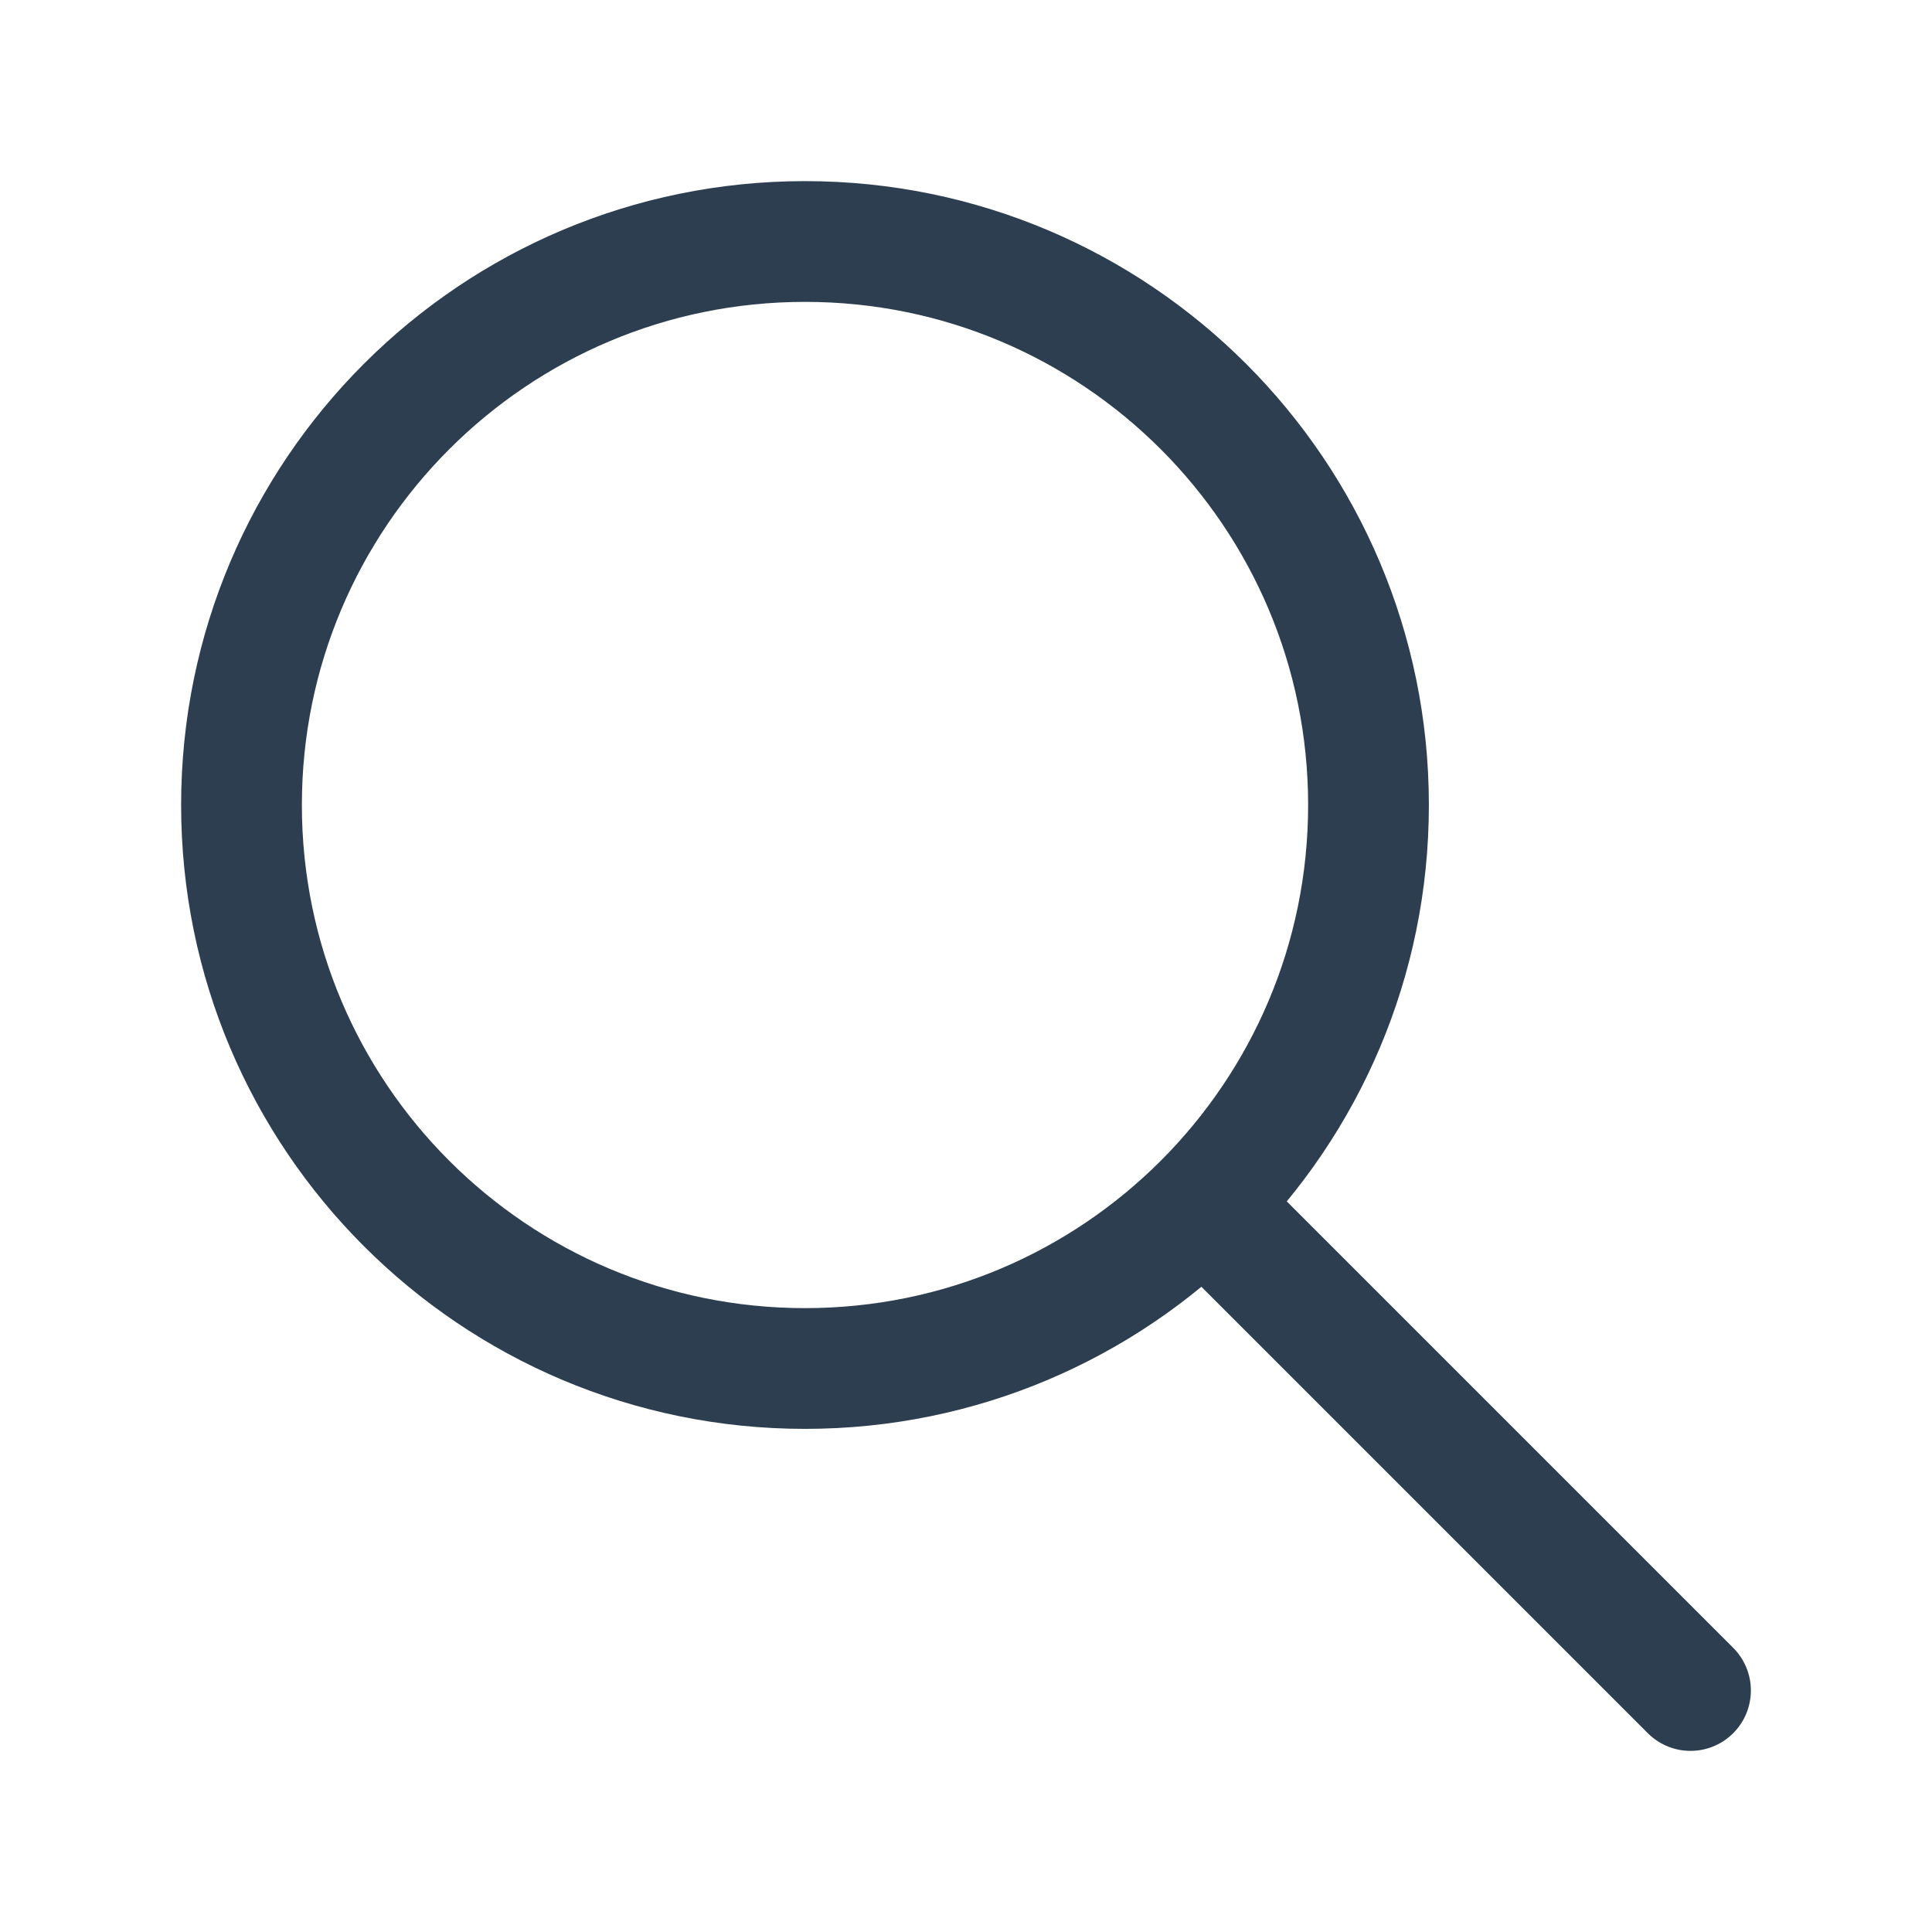
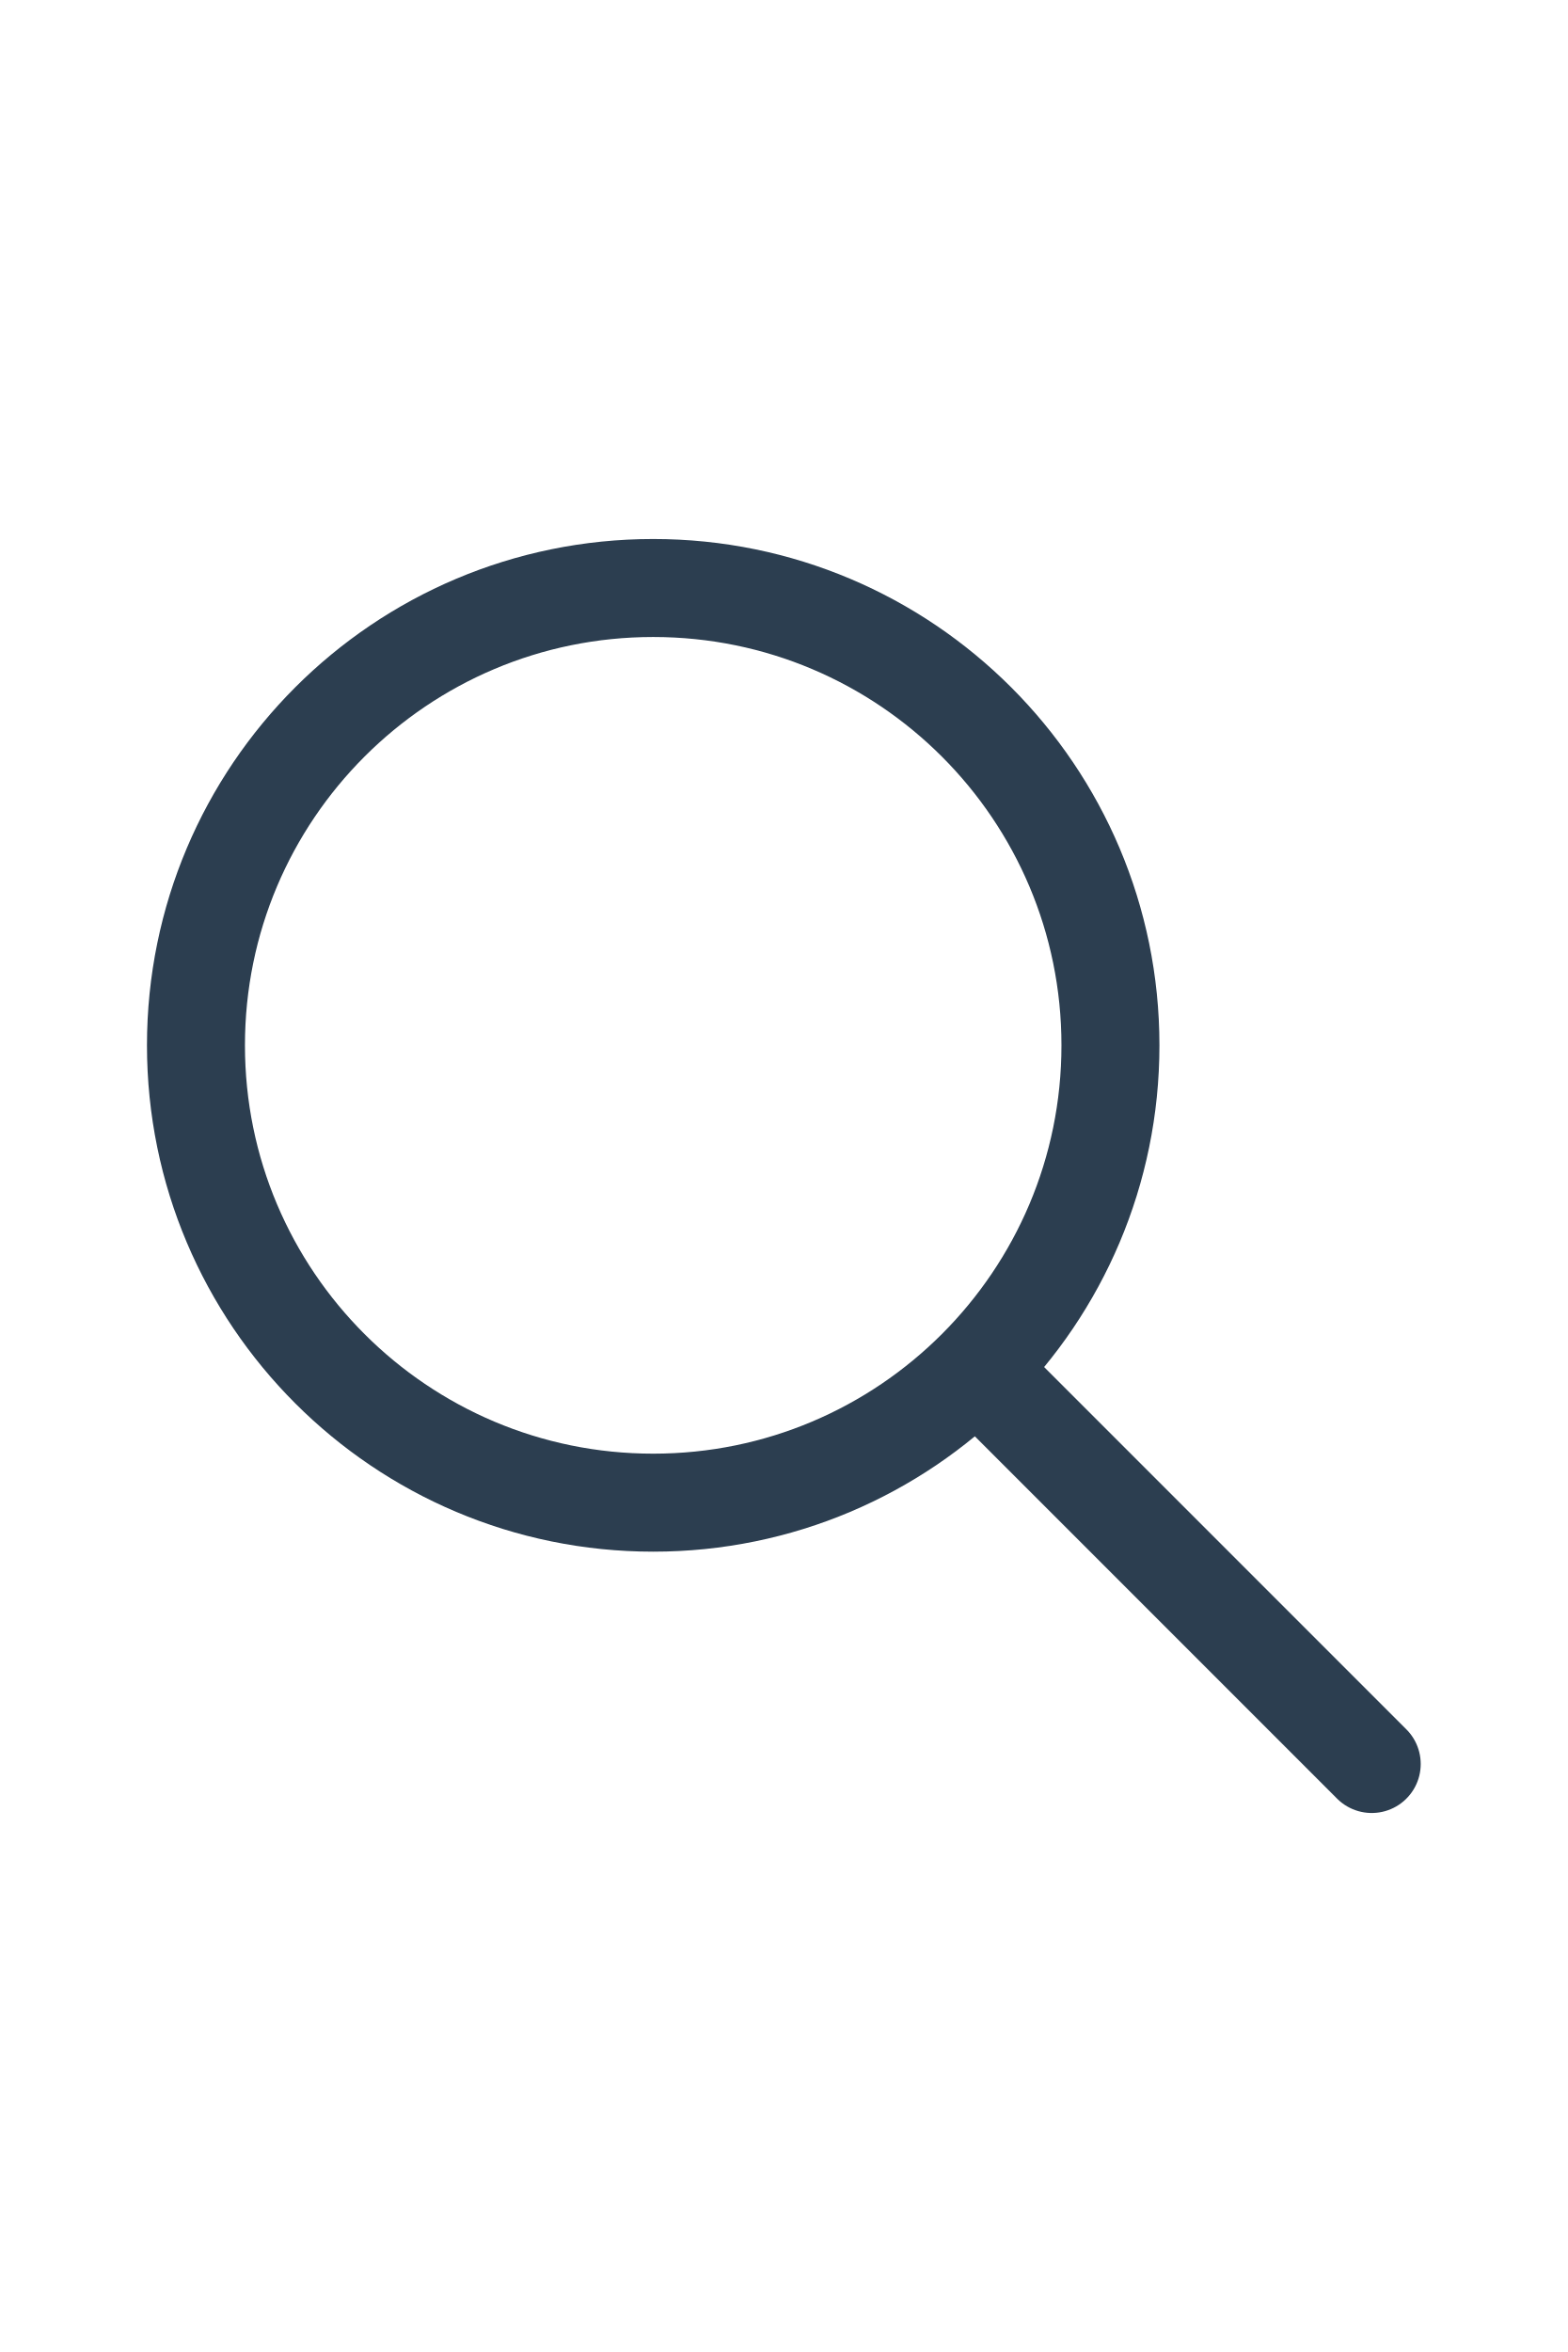
- <svg xmlns="http://www.w3.org/2000/svg" class="icon icon-tabler icon-tabler-search" width="20" height="20" viewBox="0 0 24 24" stroke-width="1.5" stroke="#2c3e50" fill="none" stroke-linecap="round" stroke-linejoin="round">
+ <svg xmlns="http://www.w3.org/2000/svg" class="icon icon-tabler icon-tabler-search" width="20" height="30" viewBox="0 0 24 24" stroke-width="1.5" stroke="#2c3e50" fill="none" stroke-linecap="round" stroke-linejoin="round">
  <path stroke="none" d="M0 0h24v24H0z" fill="none" />
  <circle cx="10" cy="10" r="7" />
  <line x1="21" y1="21" x2="15" y2="15" />
</svg>
